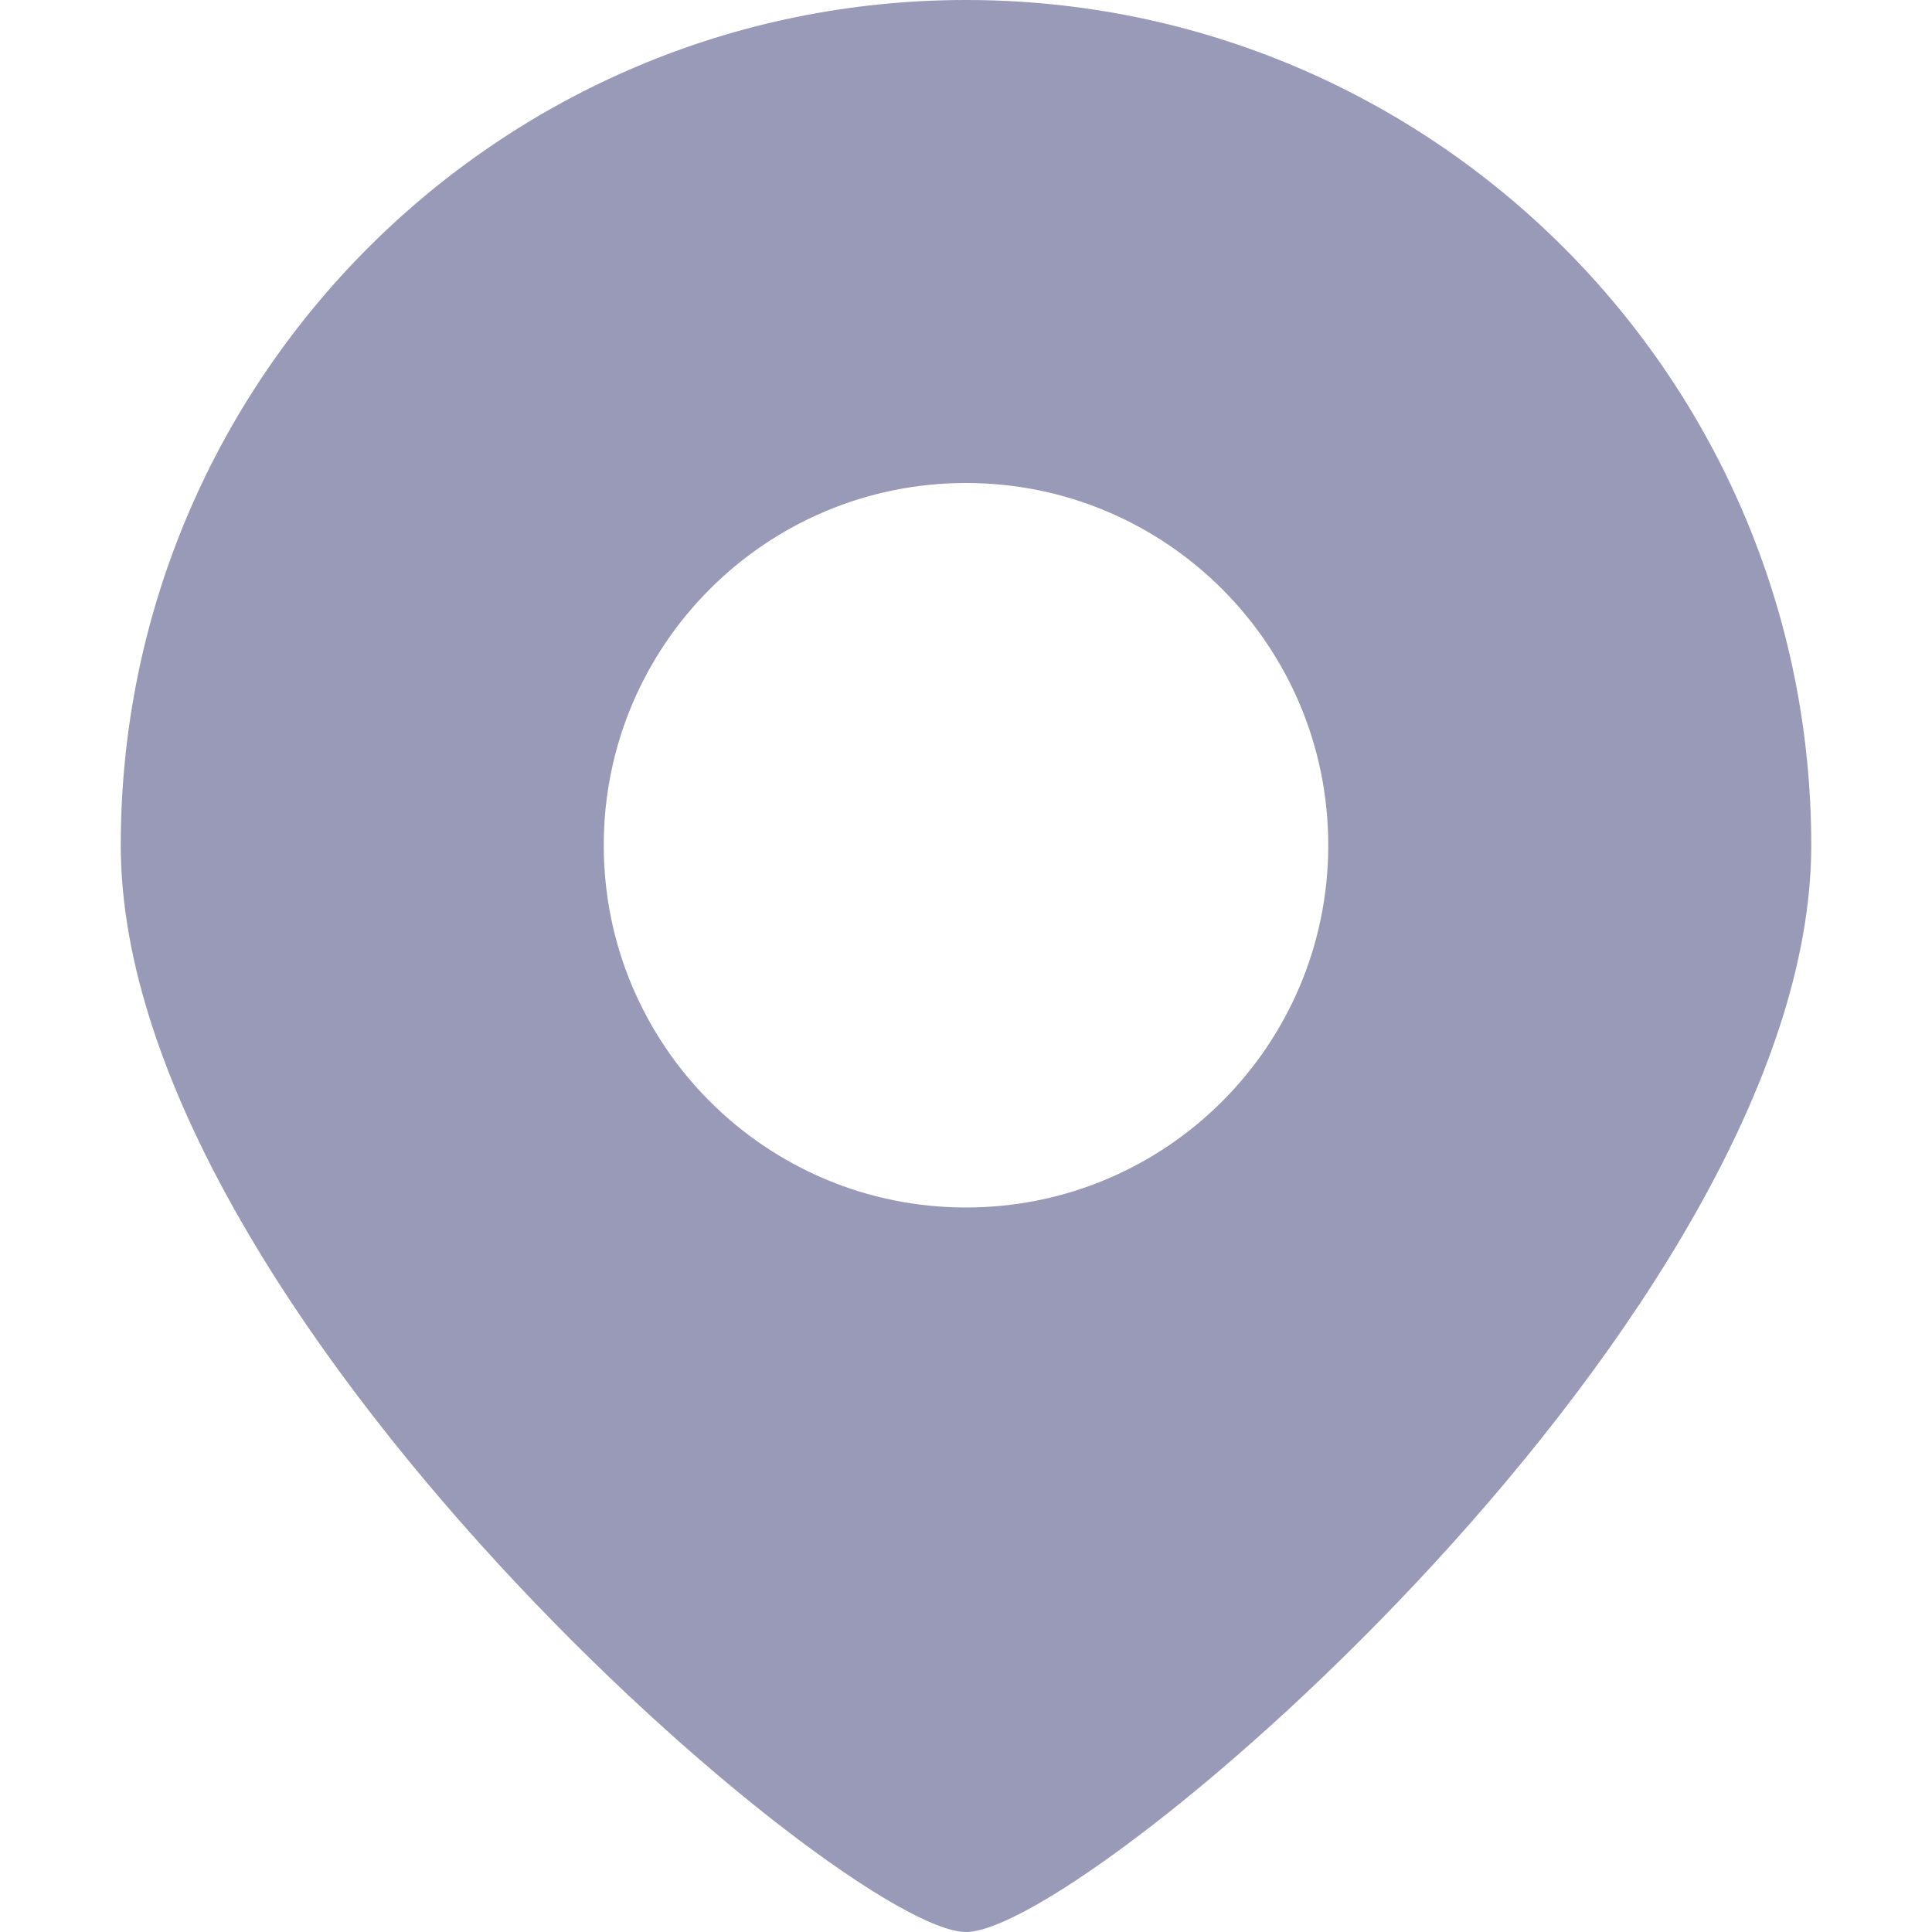
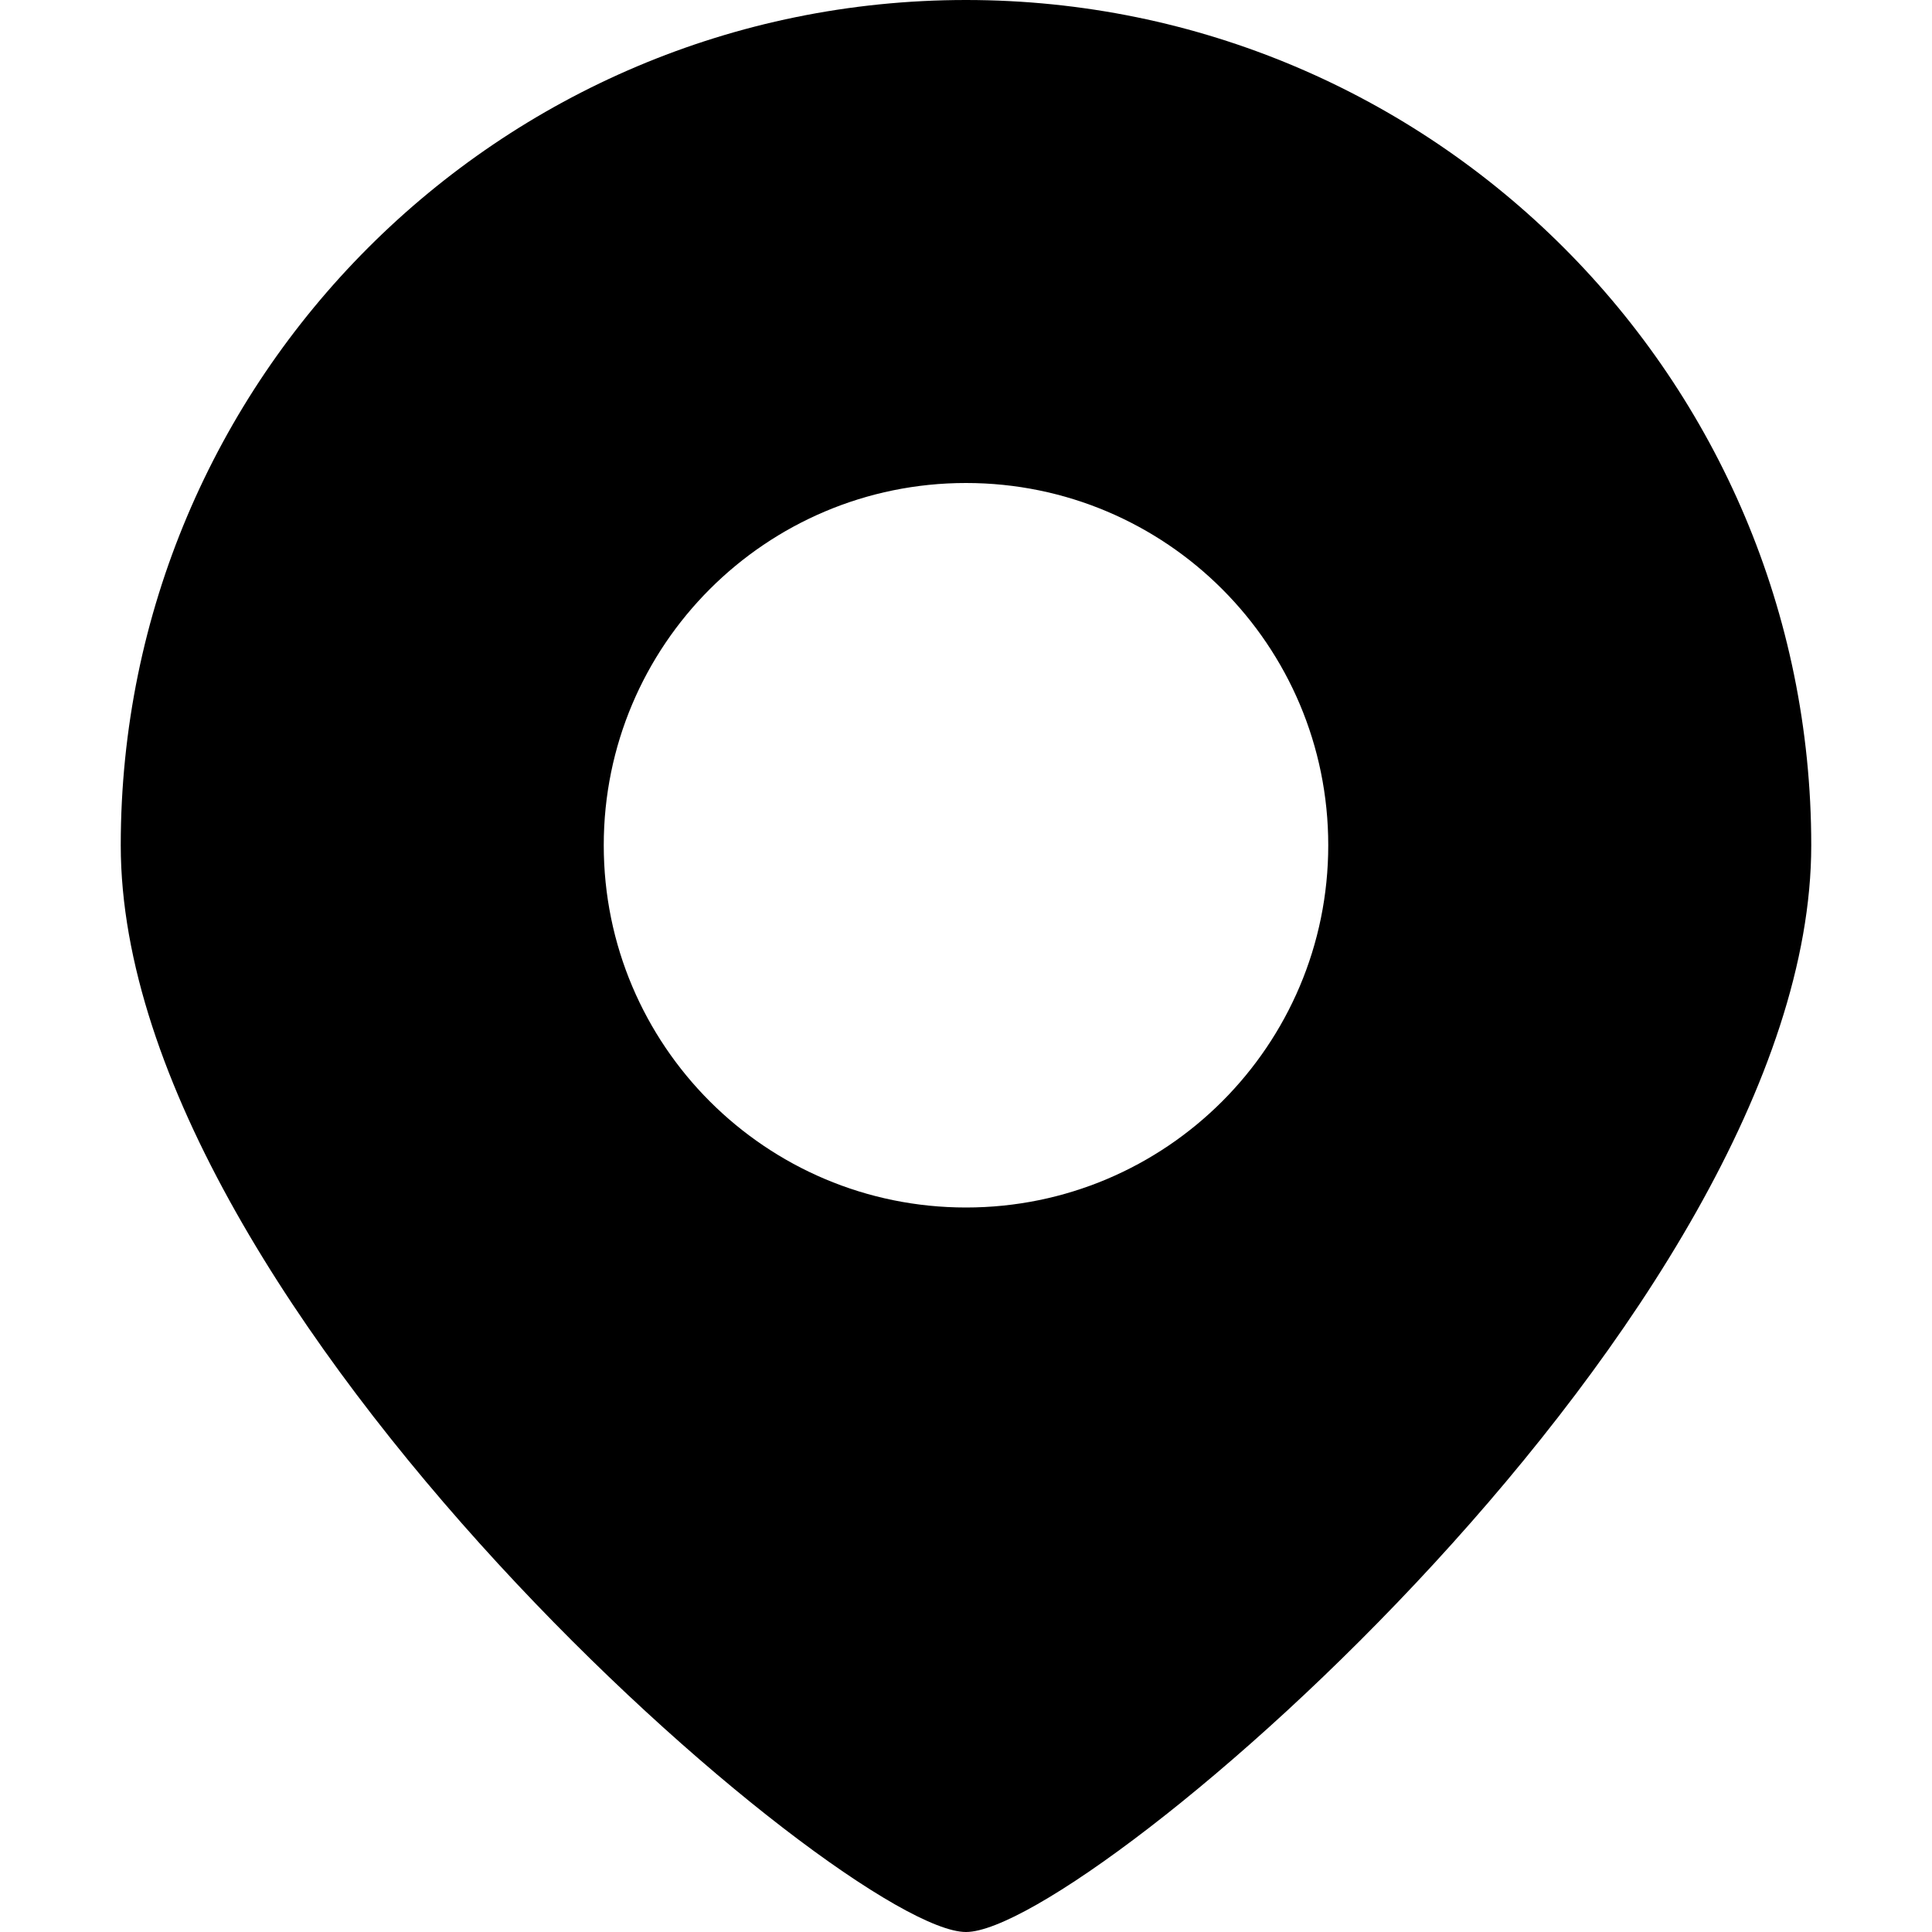
<svg xmlns="http://www.w3.org/2000/svg" width="1em" height="1em" viewBox="0 0 16 16" version="1.1">
  <g id="✔️-Collections" stroke="none" stroke-width="1" fill="none" fill-rule="evenodd">
-     <g id="⚛️-Atoms---Icons" transform="translate(-299, -790)" fill="#989AB7">
+     <g id="⚛️-Atoms---Icons" transform="translate(-299, -790)" fill="currentColor">
      <g id="Collection---Icons" transform="translate(56, 56)">
        <g id="icons" transform="translate(0, 152)">
          <g id="location" transform="translate(0, 582)">
            <g id="Combined-Shape" transform="translate(243, 0)">
              <path d="M8,0 C11.866,0 15,3.134 15,7 C15,10.866 9,16 8,16 C7,16 1,10.866 1,7 C1,3.134 4.134,0 8,0 Z M8,4 C6.343,4 5,5.343 5,7 C5,8.657 6.343,10 8,10 C9.657,10 11,8.657 11,7 C11,5.343 9.657,4 8,4 Z" />
            </g>
          </g>
        </g>
      </g>
    </g>
  </g>
</svg>
